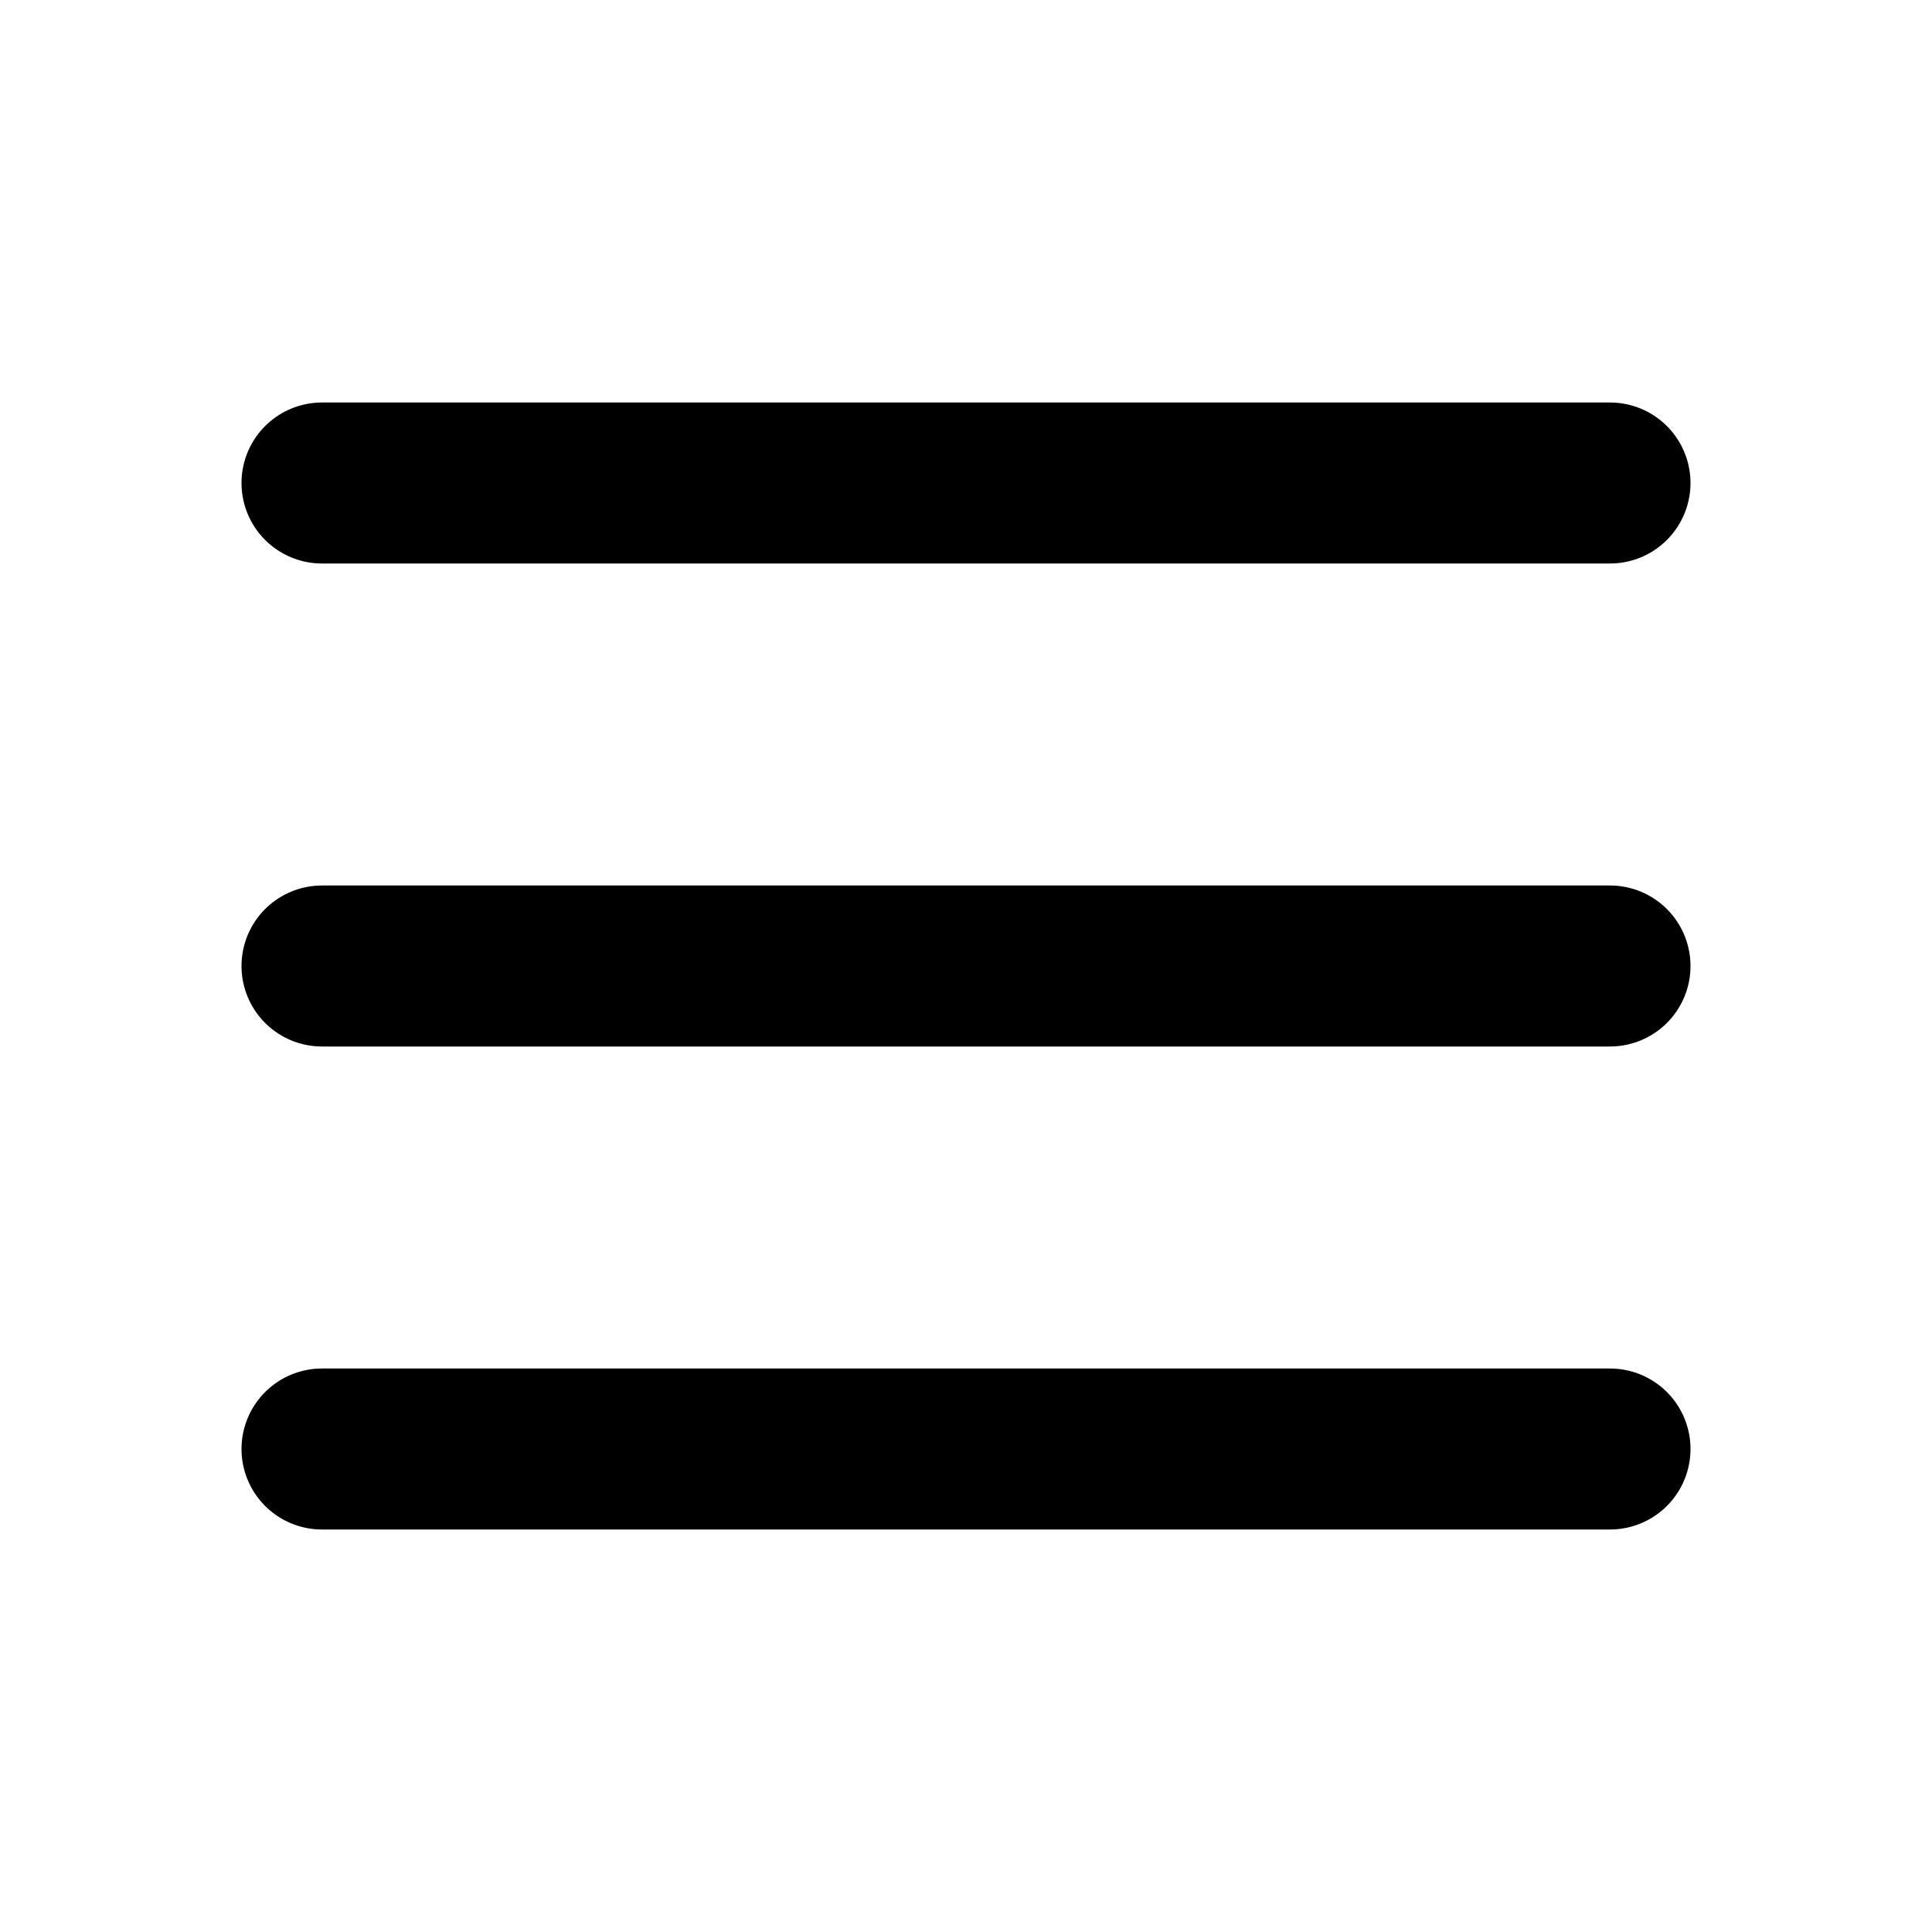
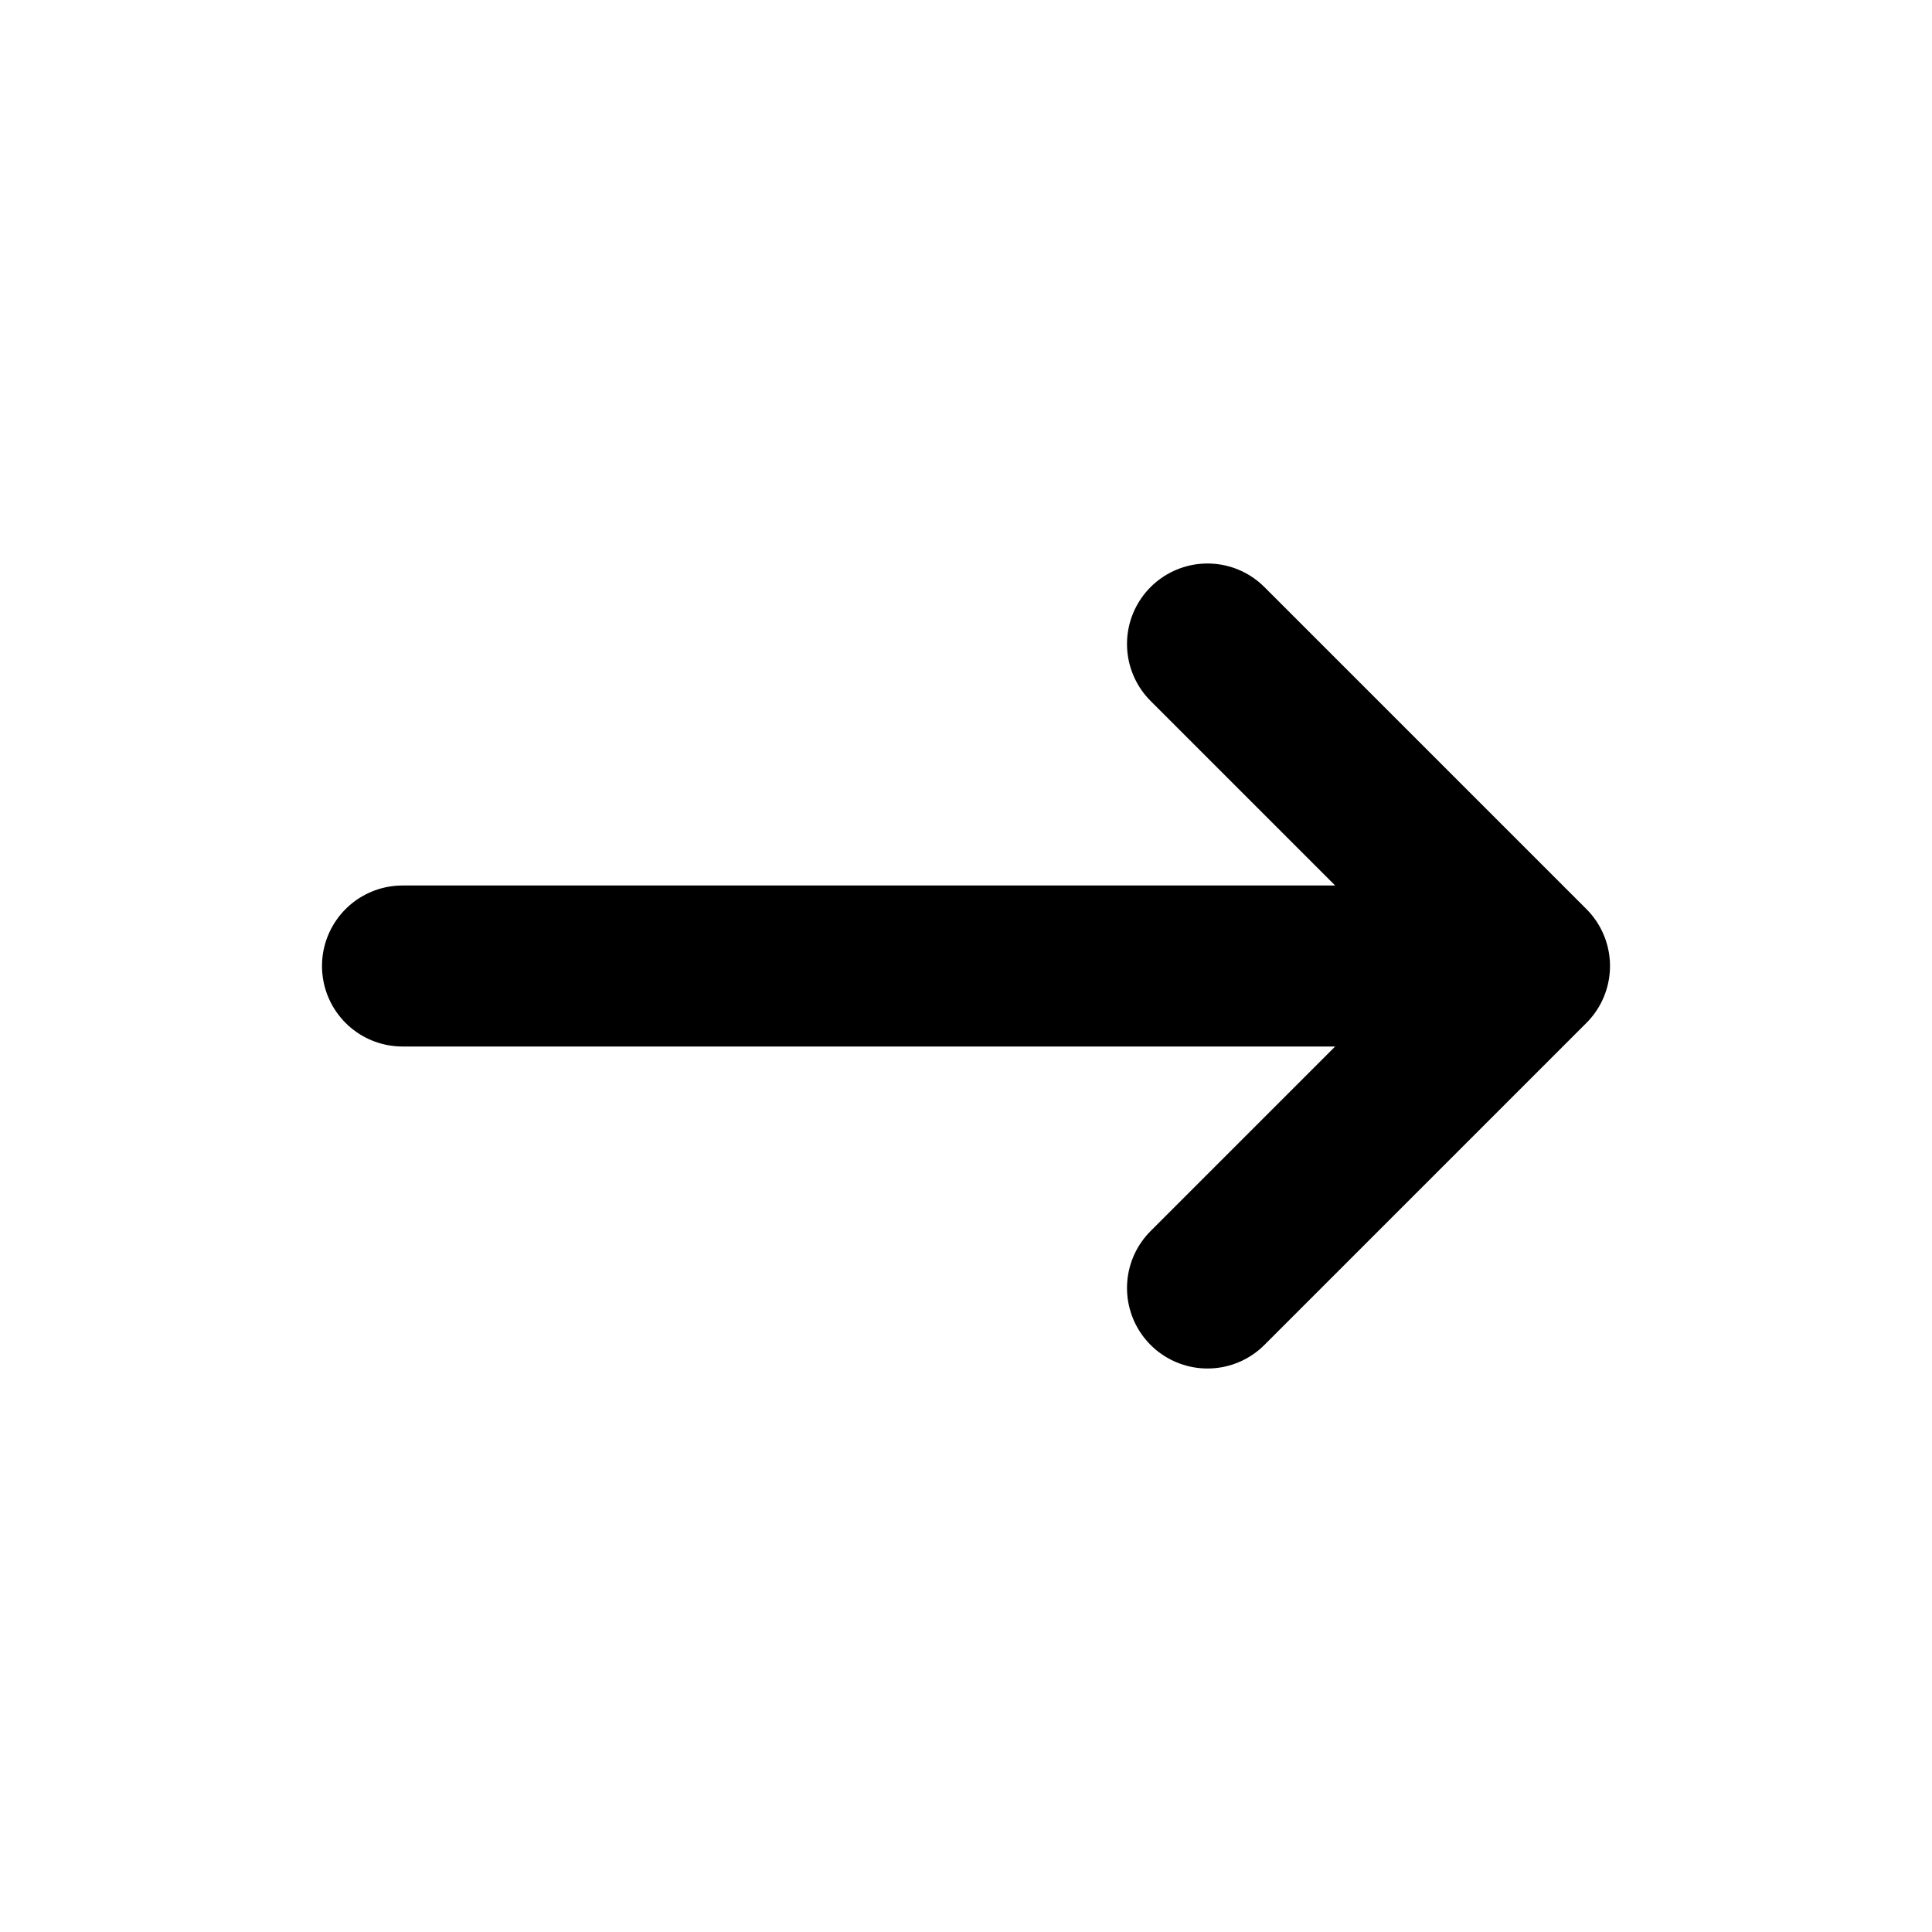
<svg xmlns="http://www.w3.org/2000/svg" width="800px" height="800px" viewBox="0 0 24 24" fill="none">
-   <path d="M4 6H20M4 12H20M4 18H20" stroke="currentColor" stroke-width="2" stroke-linecap="round" stroke-linejoin="round" />
+   <path d="M15 8L19 12M19 12L15 16M19 12H5" stroke="currentColor" stroke-width="2" stroke-linecap="round" />
</svg>
